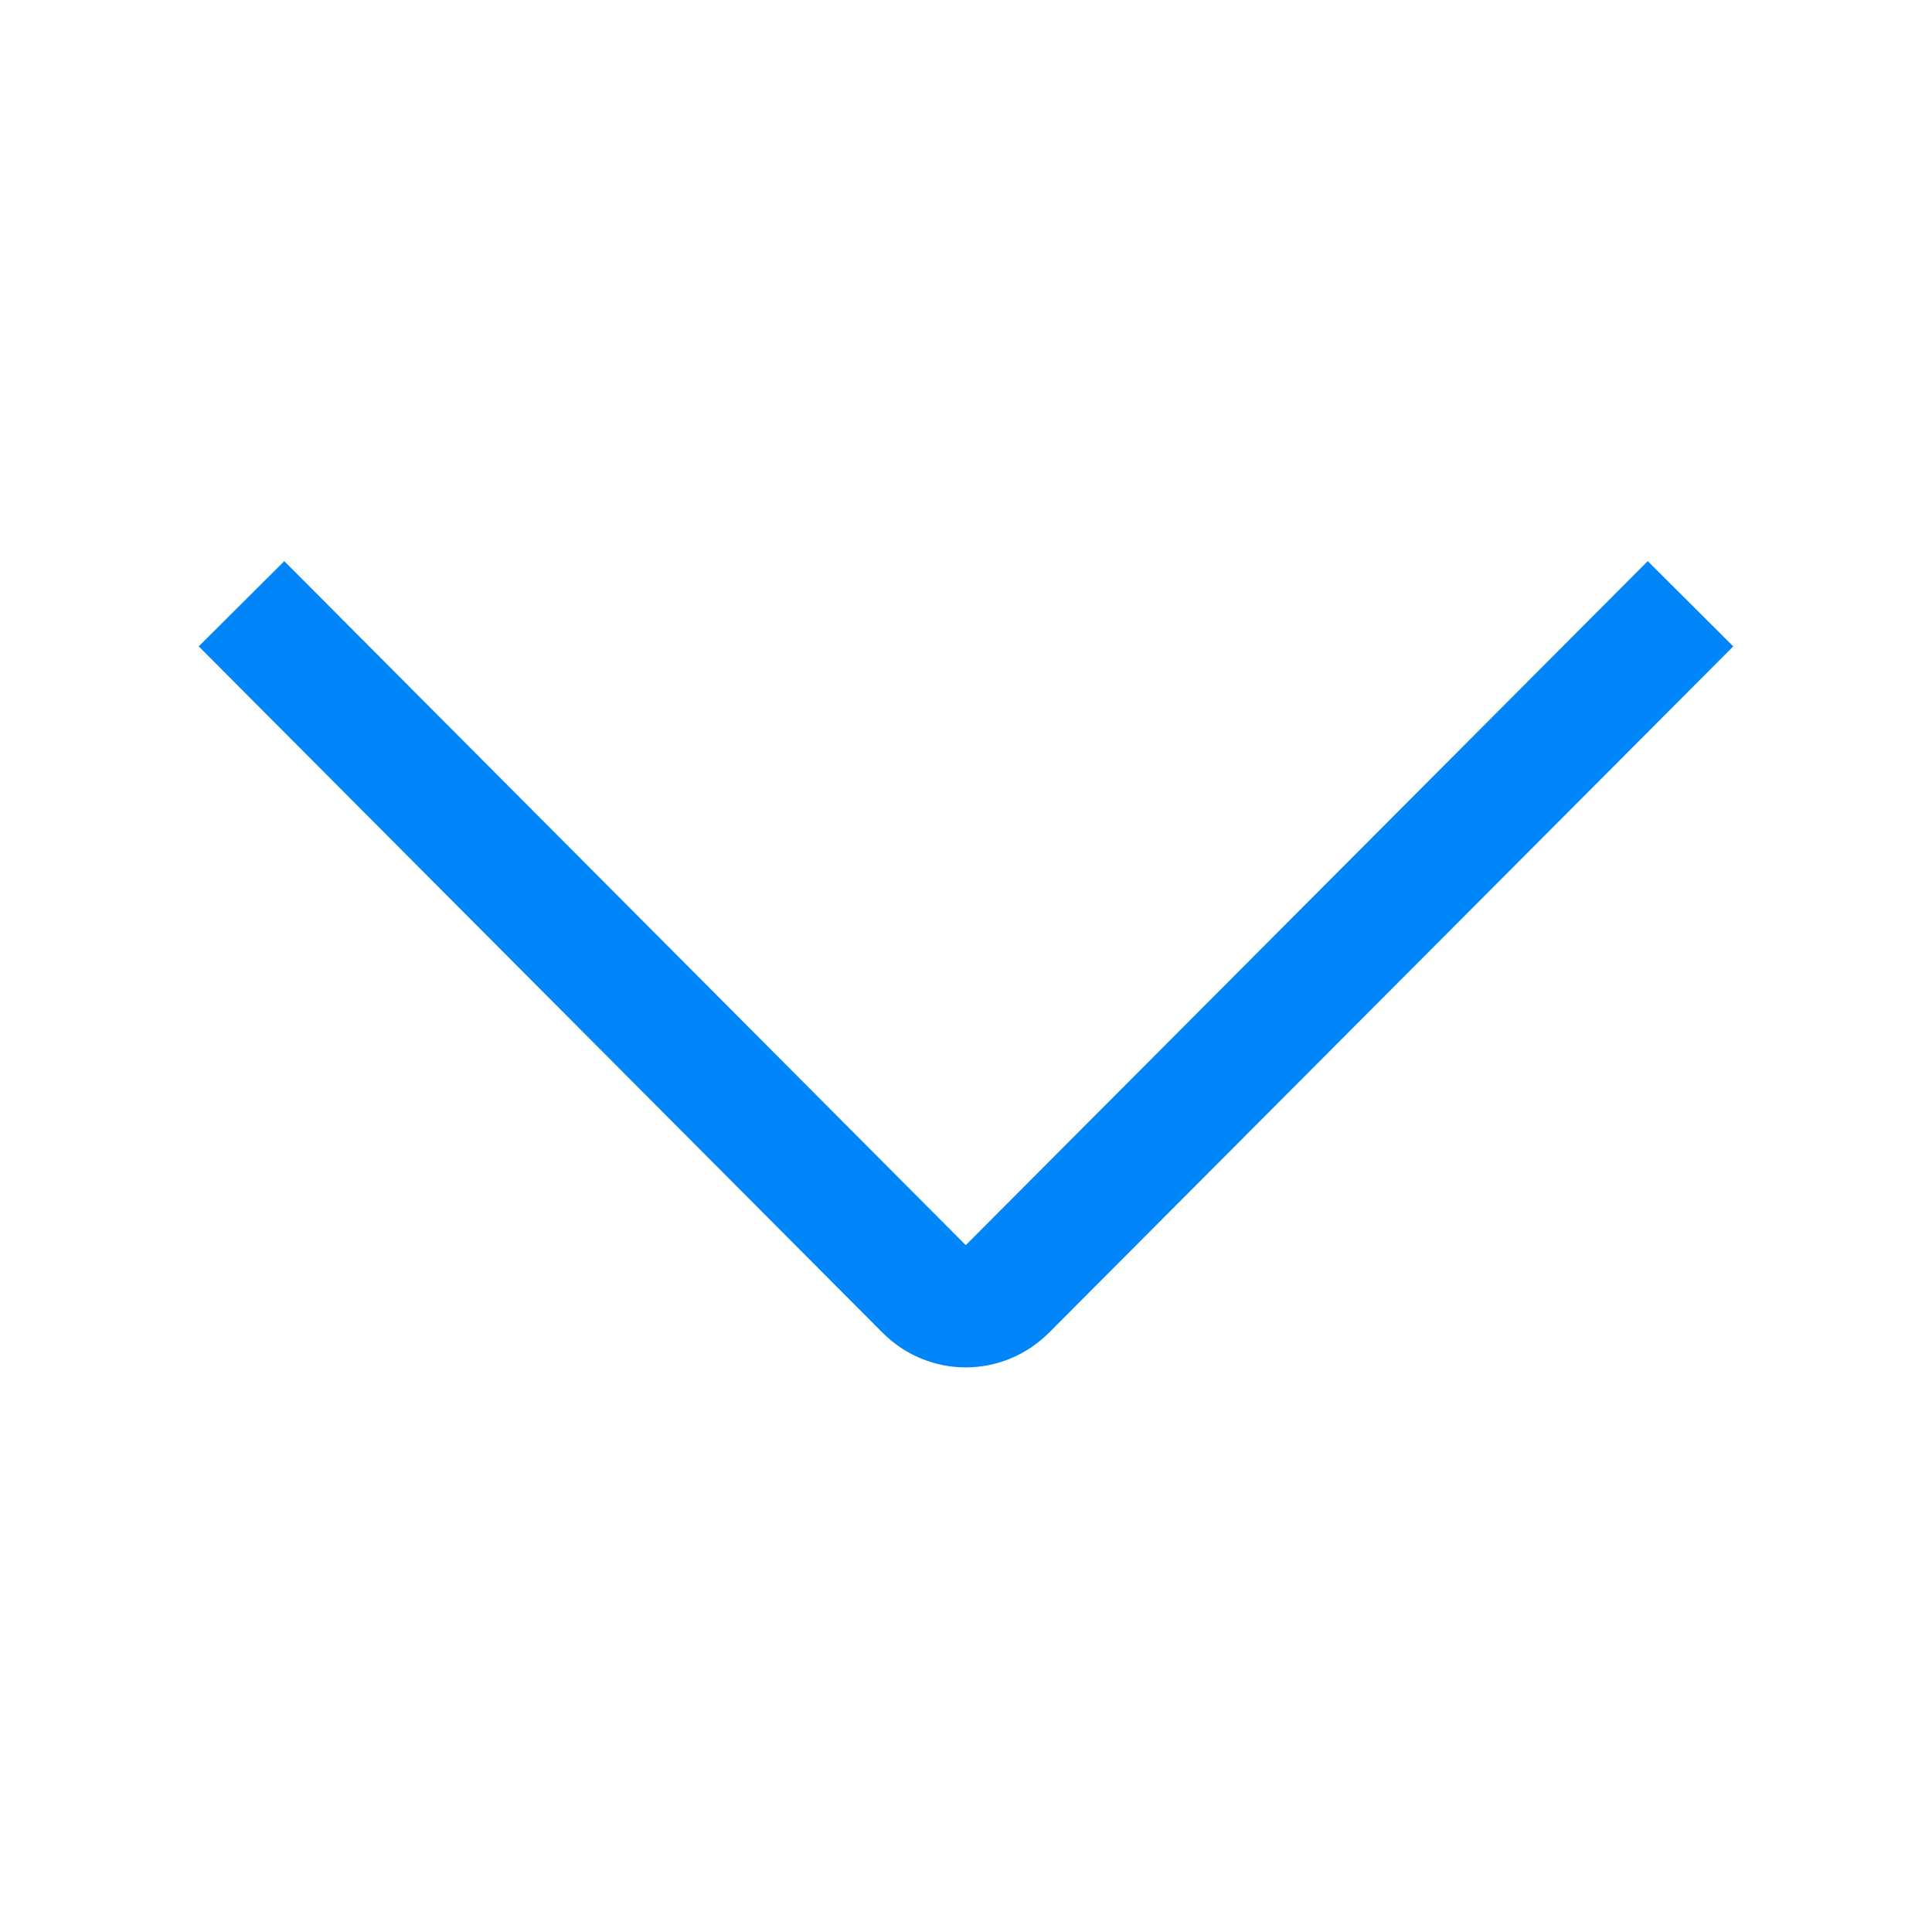
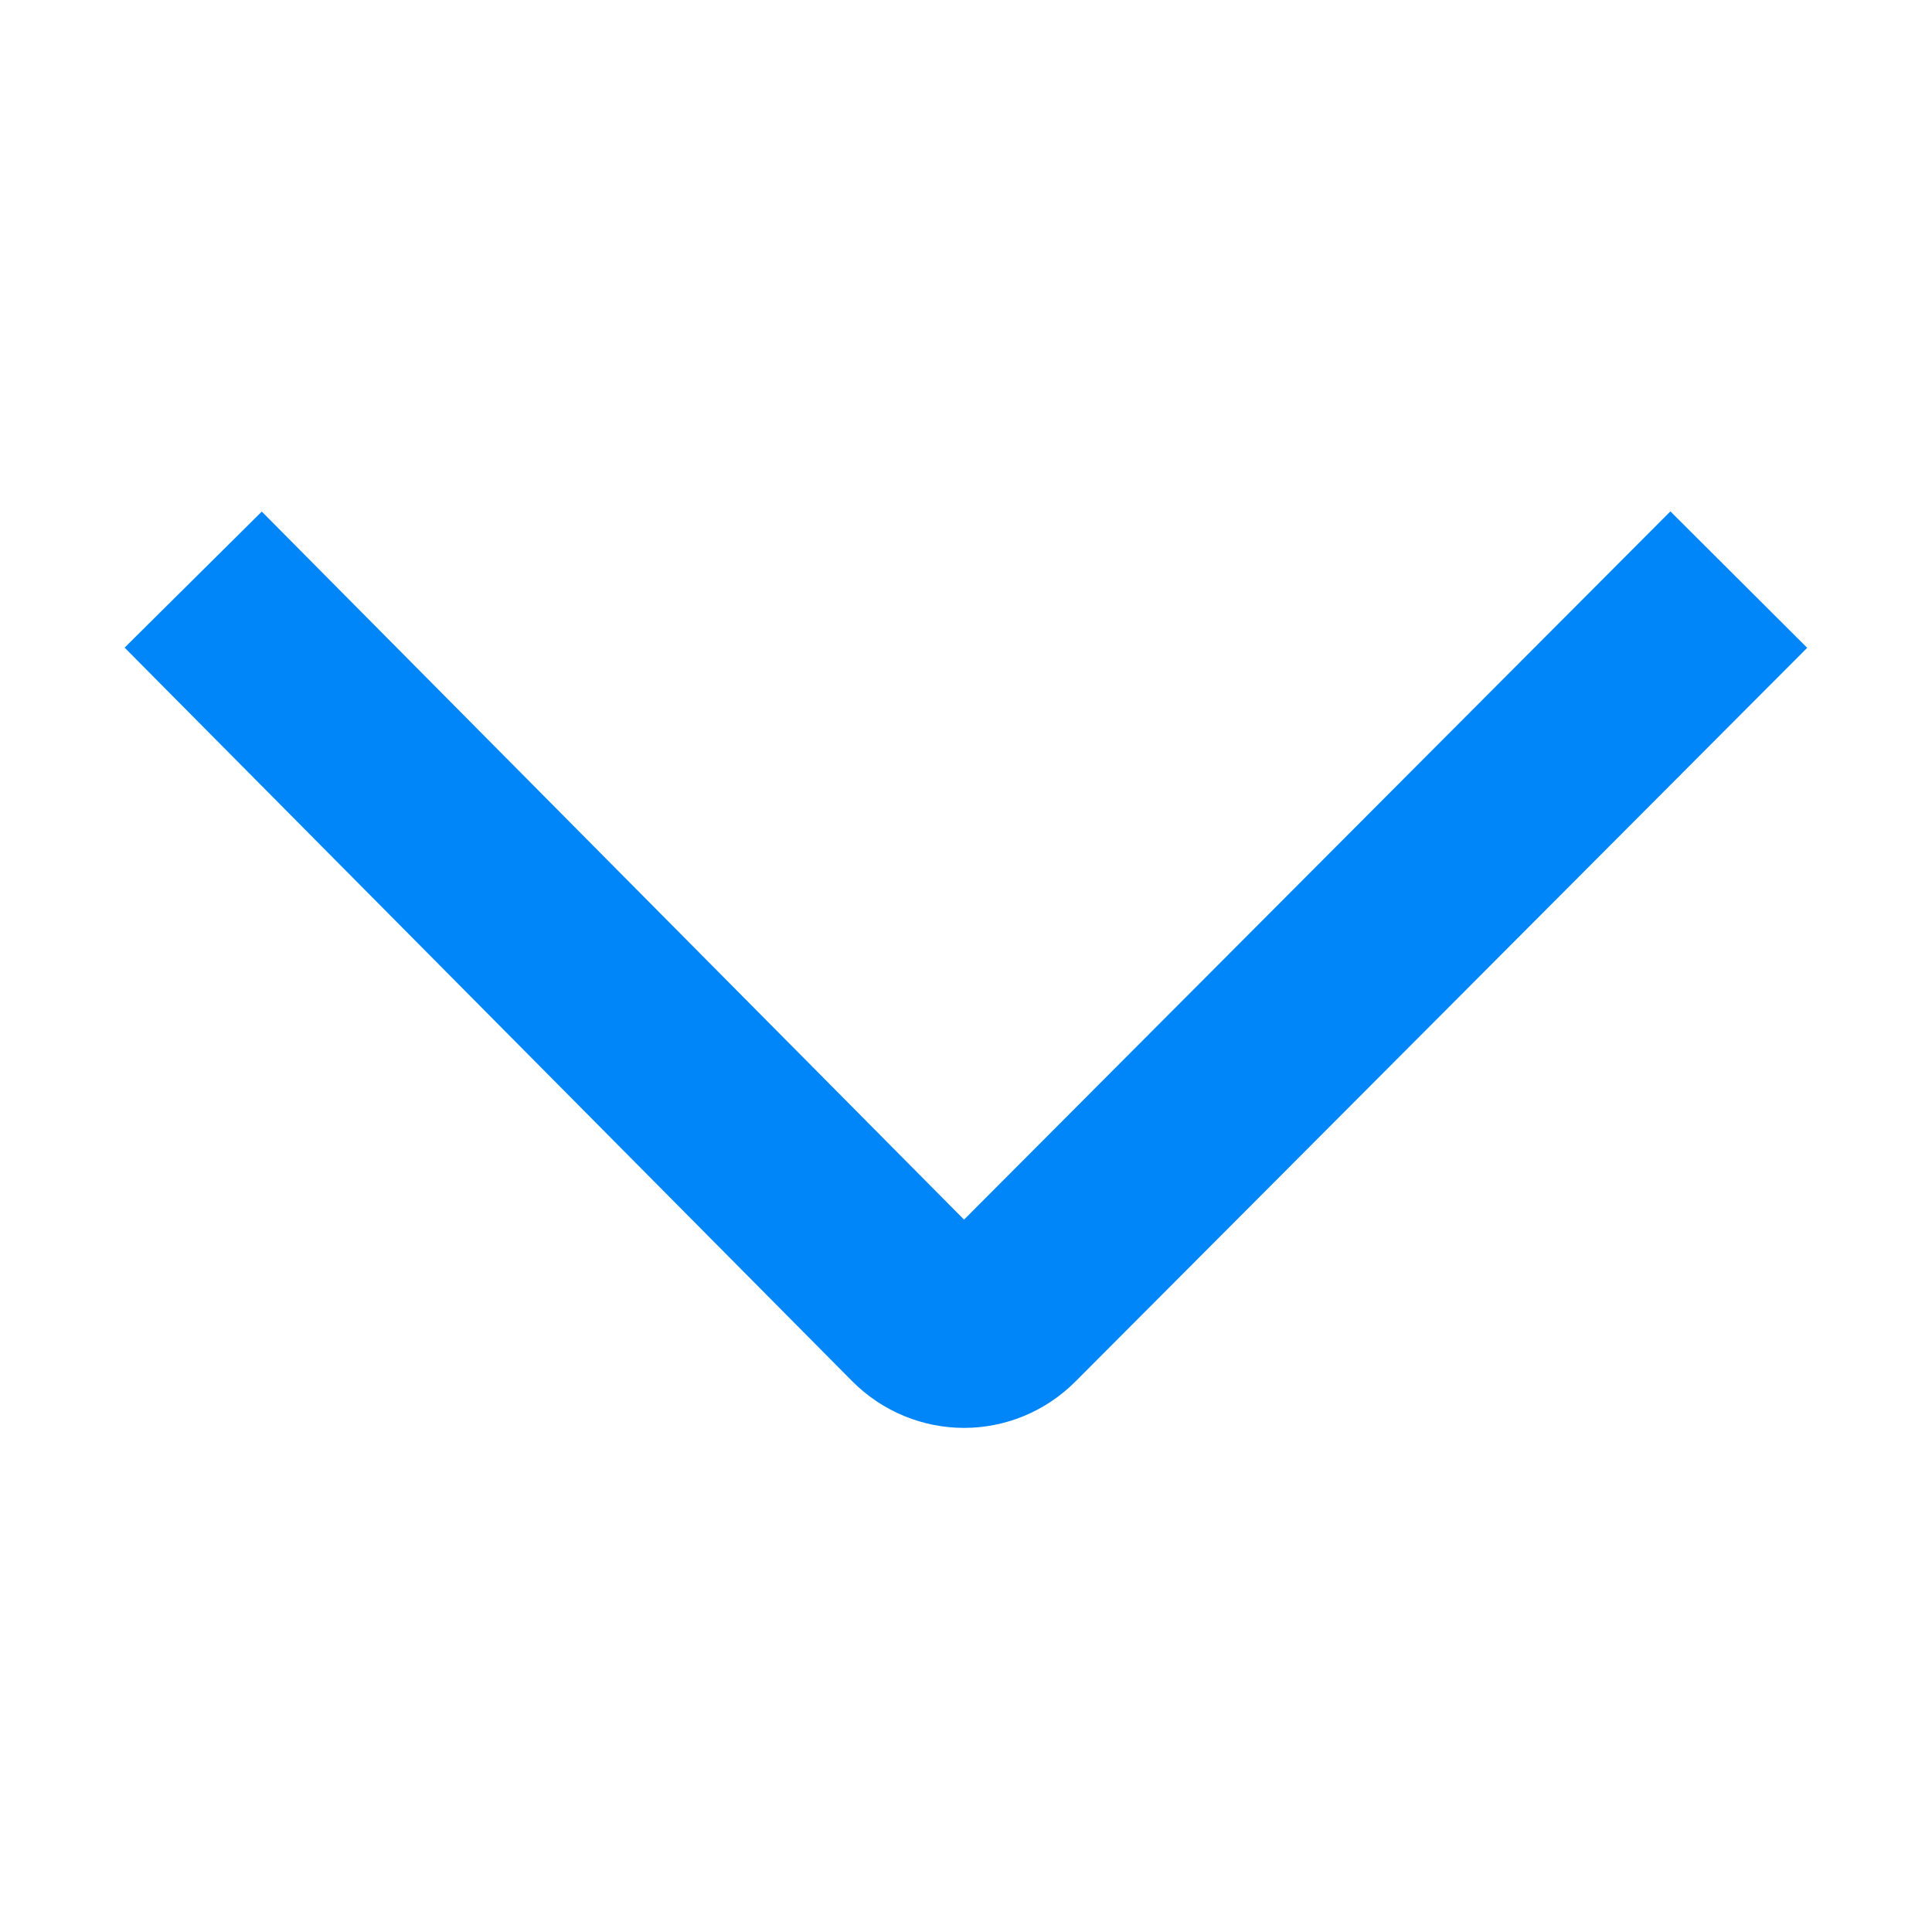
- <svg xmlns="http://www.w3.org/2000/svg" version="1.1" id="Layer_1" x="0px" y="0px" width="16px" height="16px" viewBox="0 0 16 16" enable-background="new 0 0 16 16" xml:space="preserve">
+ <svg xmlns="http://www.w3.org/2000/svg" version="1.1" id="Layer_1" x="0px" y="0px" width="10px" height="10px" viewBox="0 0 10 10" enable-background="new 0 0 10 10" xml:space="preserve">
  <g>
-     <path fill="none" stroke="#0086F8" stroke-miterlimit="10" d="M14,5l-5.667,5.684c-0.187,0.187-0.483,0.187-0.67,0L2,5" />
+     <path fill="none" stroke="#0086F8" stroke-miterlimit="10" d="M9,3L5.213,6.797c-0.124,0.125-0.322,0.125-0.447,0L1,3 M4.989,5.12" />
  </g>
</svg>
